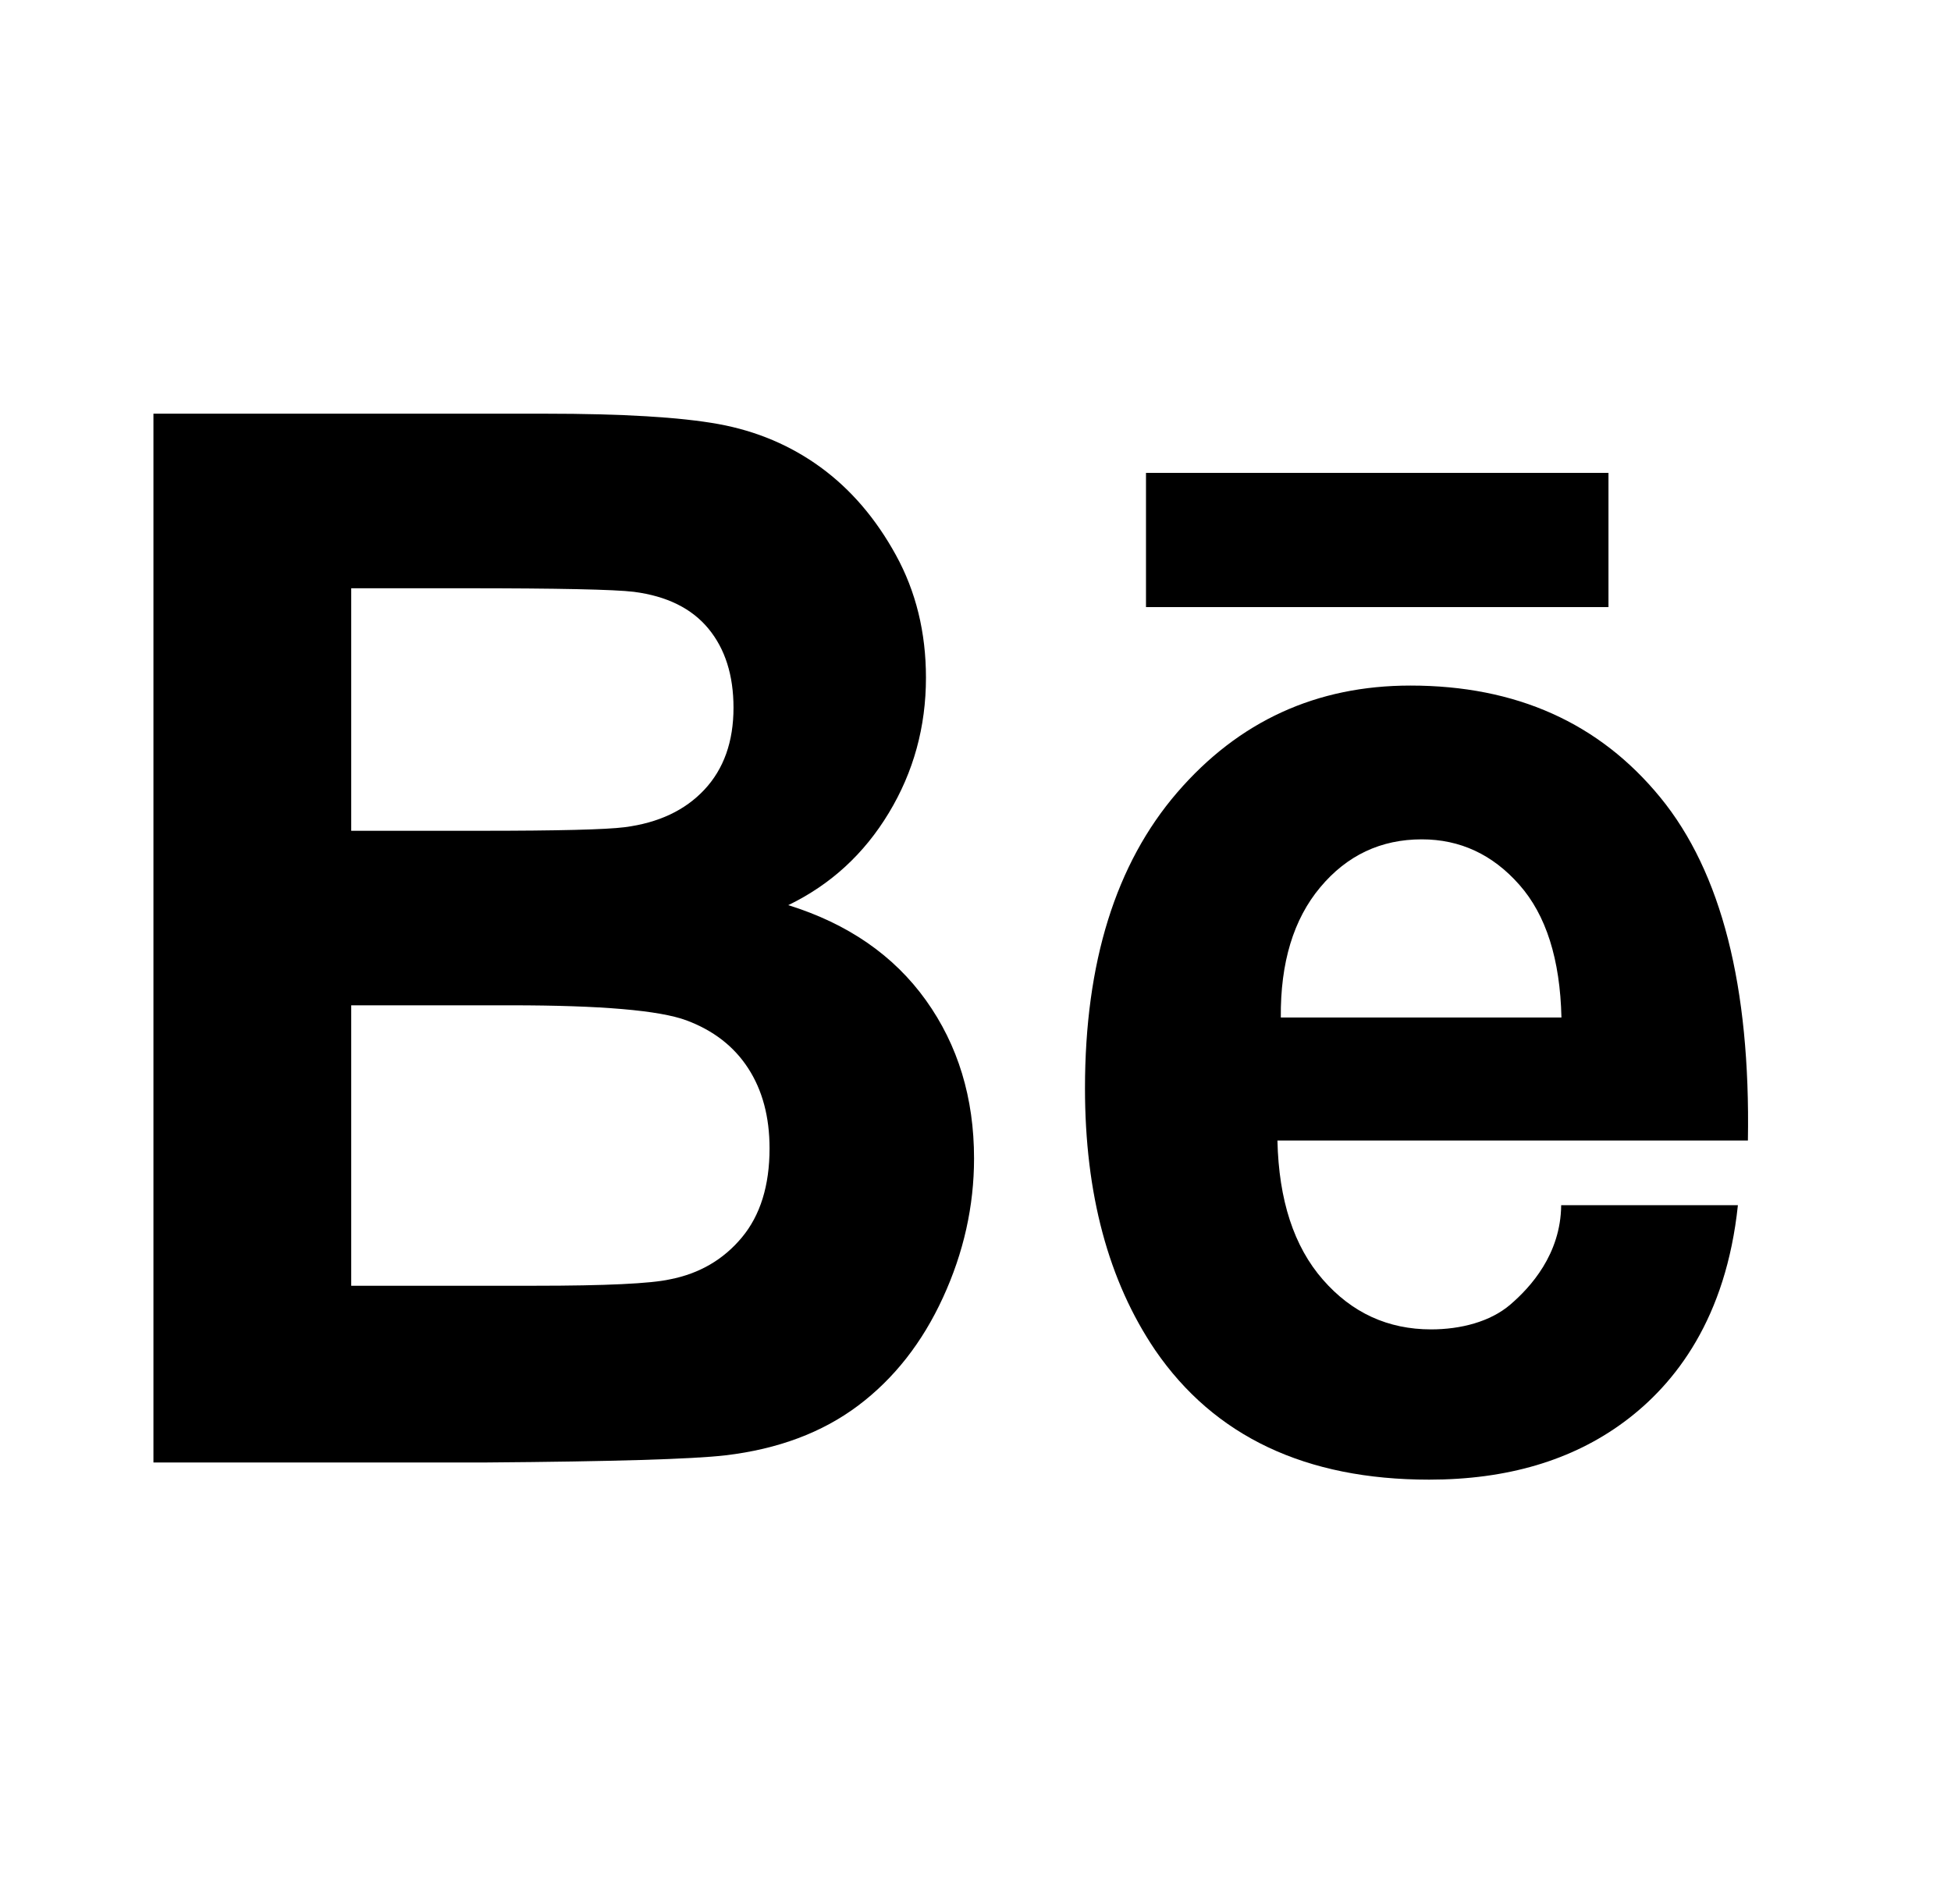
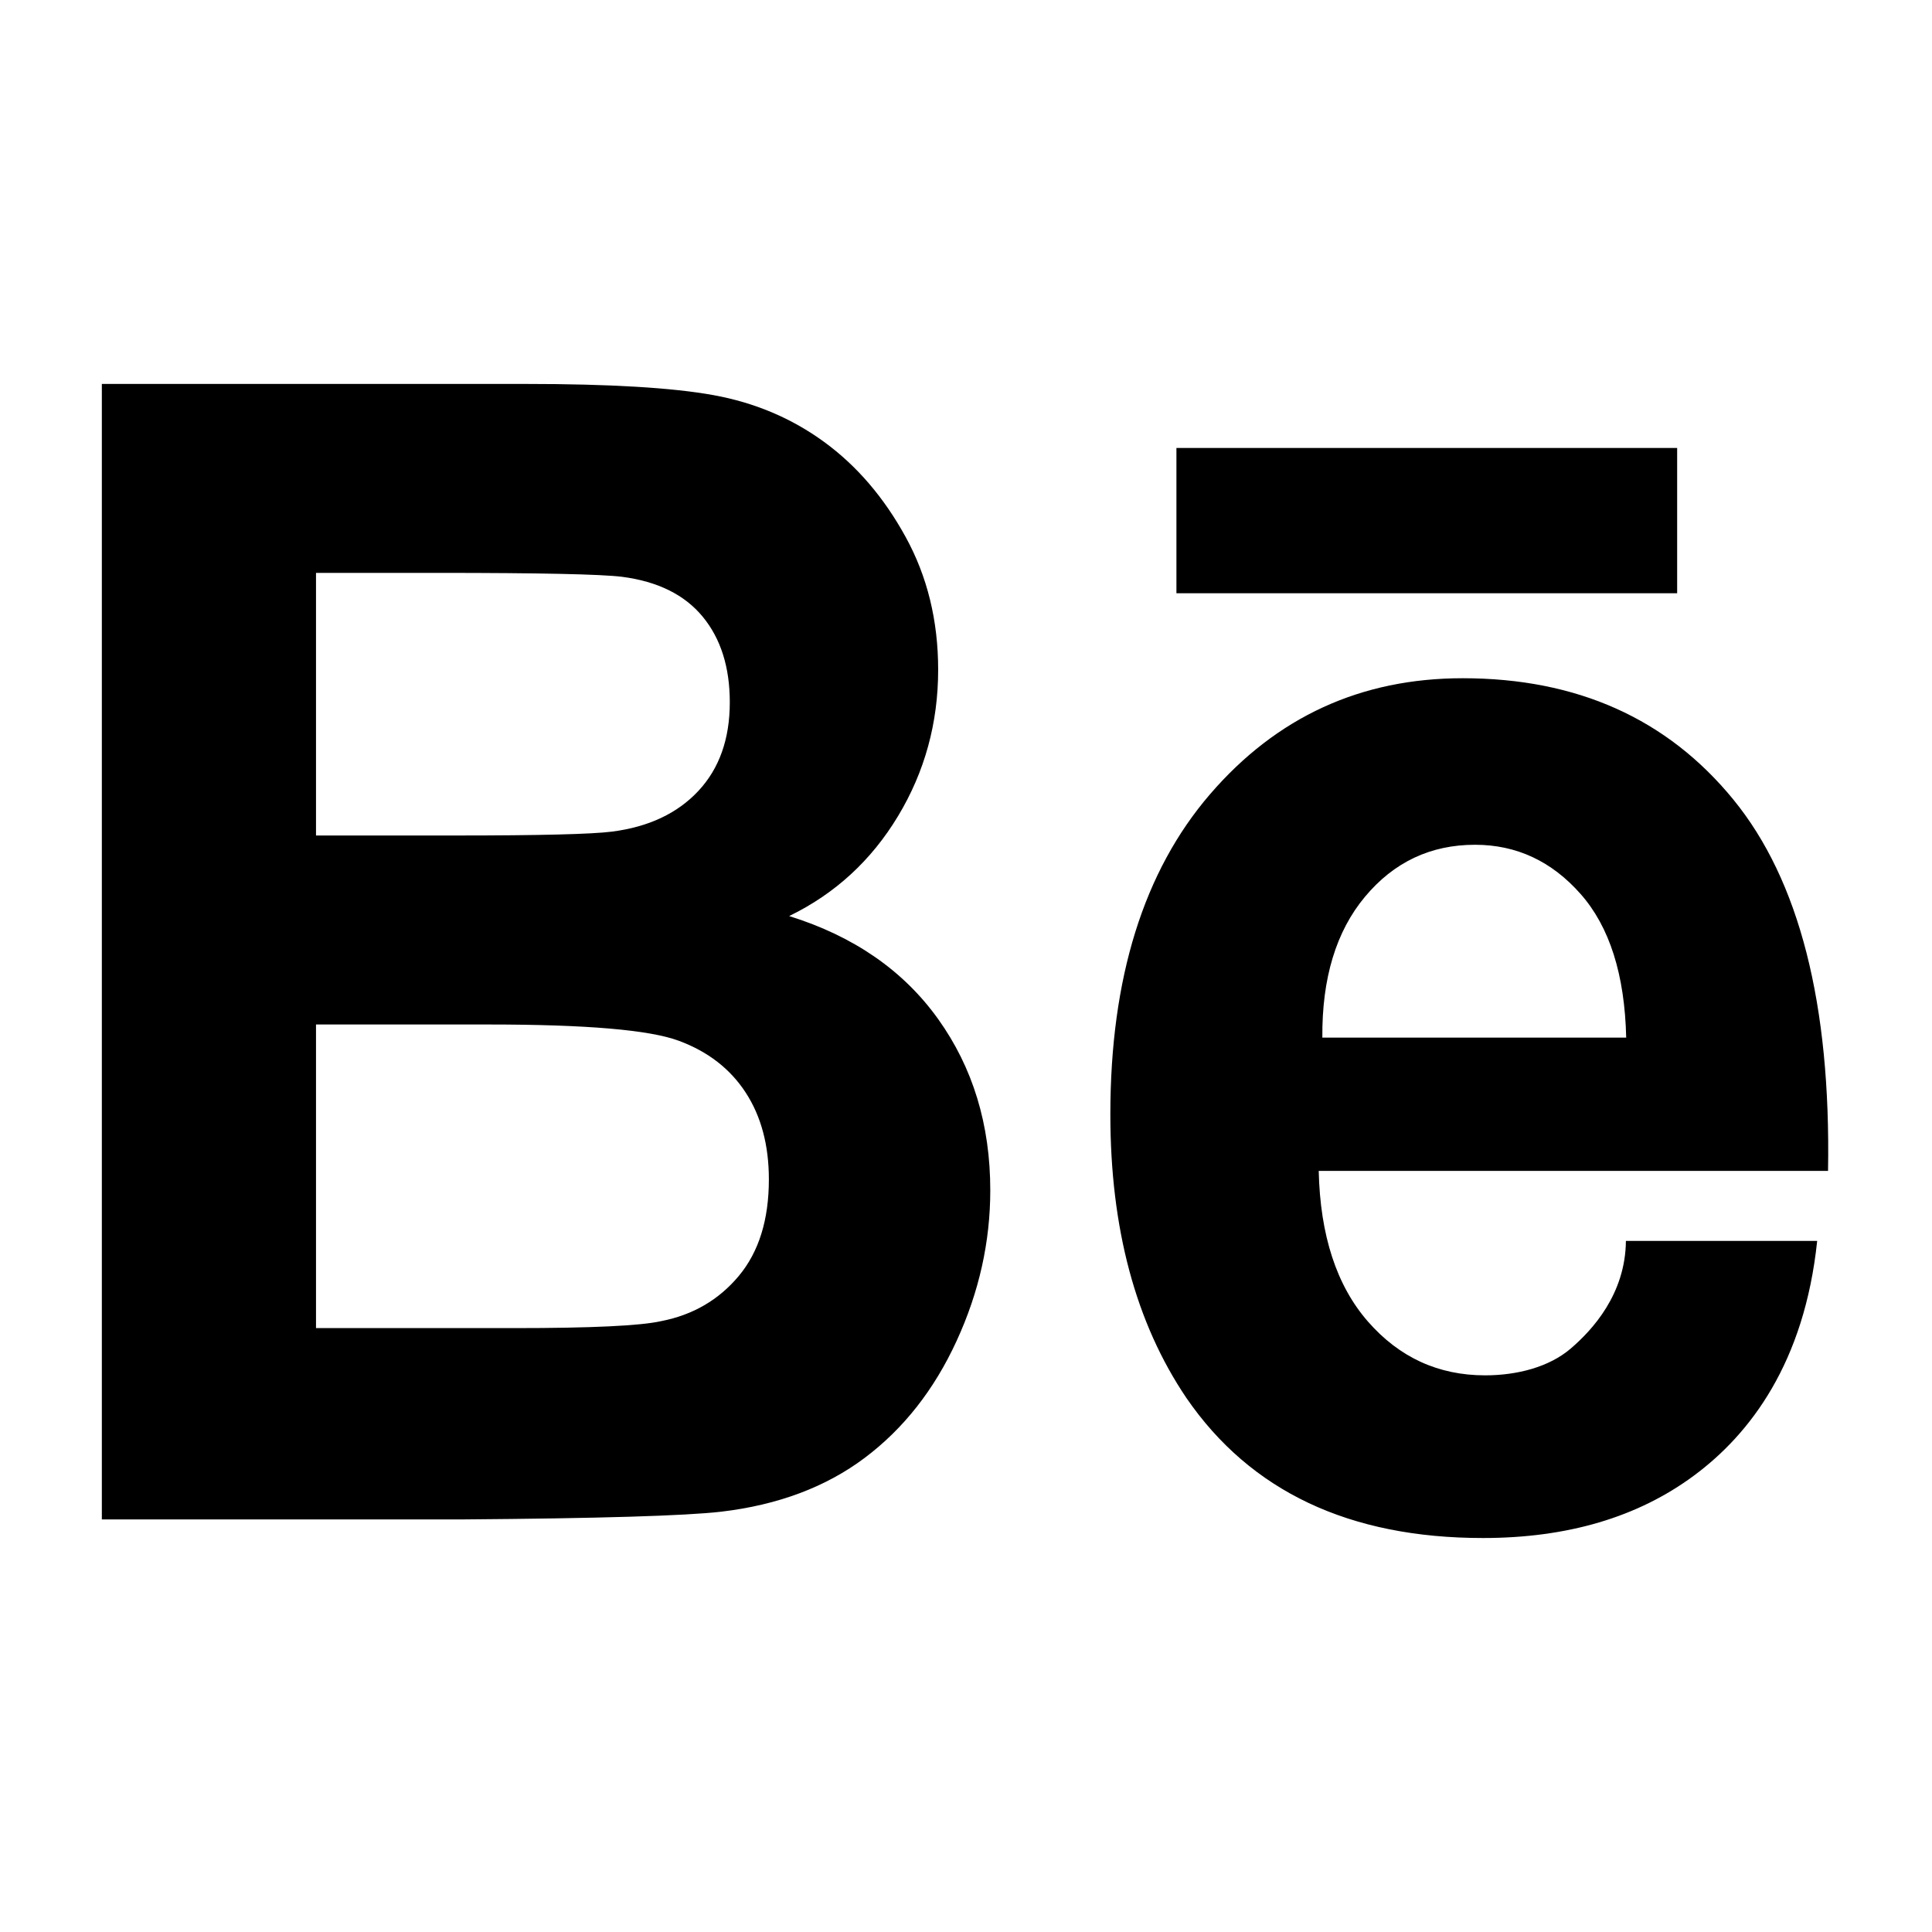
- <svg xmlns="http://www.w3.org/2000/svg" width="100%" height="100%" viewBox="0 0 41 40" version="1.1" xml:space="preserve" style="fill-rule:evenodd;clip-rule:evenodd;stroke-linejoin:round;stroke-miterlimit:2;">
-   <g id="Artboard1" transform="matrix(0.801589,0,0,0.882498,0,0)">
-     <rect x="0" y="0" width="50" height="45" style="fill:none;" />
-     <g transform="matrix(1.16522,0,0,1.13315,-2.43385,0.0570631)">
-       <path d="M5.541,8.644L14.352,8.644C16.096,8.644 17.396,8.717 18.253,8.862C19.11,9.008 19.877,9.311 20.554,9.772C21.23,10.233 21.794,10.847 22.245,11.614C22.696,12.38 22.922,13.24 22.922,14.192C22.922,15.225 22.644,16.172 22.087,17.034C21.531,17.896 20.777,18.542 19.824,18.973C21.168,19.364 22.2,20.031 22.922,20.973C23.643,21.915 24.004,23.023 24.004,24.296C24.004,25.298 23.771,26.273 23.305,27.22C22.839,28.168 22.203,28.924 21.396,29.491C20.589,30.057 19.594,30.405 18.411,30.536C17.669,30.616 15.88,30.666 13.044,30.686L5.541,30.686L5.541,8.644ZM9.991,12.313L9.991,17.41L12.908,17.41C14.642,17.41 15.72,17.385 16.141,17.335C16.903,17.244 17.502,16.981 17.938,16.545C18.374,16.109 18.592,15.535 18.592,14.824C18.592,14.142 18.404,13.588 18.028,13.162C17.652,12.736 17.093,12.478 16.351,12.388C15.91,12.338 14.642,12.313 12.547,12.313L9.991,12.313ZM9.991,21.078L9.991,26.972L14.111,26.972C15.715,26.972 16.732,26.927 17.163,26.837C17.825,26.717 18.364,26.423 18.78,25.957C19.195,25.491 19.403,24.867 19.403,24.085C19.403,23.424 19.243,22.863 18.922,22.401C18.602,21.94 18.138,21.605 17.532,21.394C16.925,21.184 15.61,21.078 13.585,21.078L9.991,21.078Z" style="fill-rule:nonzero;" />
-     </g>
-     <g transform="matrix(1.16522,0,0,1.13315,-2.43385,0.0570631)">
-       <path d="M37.214,25.279L41.19,25.279C40.924,27.648 39.794,29.03 38.626,29.836C37.458,30.643 35.997,31.047 34.243,31.047C31.467,31.047 29.412,30.14 28.079,28.325C27.026,26.872 26.5,25.038 26.5,22.822C26.5,20.176 27.192,18.104 28.575,16.605C29.958,15.107 31.707,14.358 33.822,14.358C36.198,14.358 38.072,15.142 39.446,16.711C40.819,18.279 41.475,20.682 41.415,23.92L30.83,23.92C30.86,25.173 31.201,26.148 31.853,26.844C32.504,27.541 33.316,27.889 34.288,27.889C34.95,27.889 35.617,27.73 36.068,27.369C36.519,27.008 37.204,26.313 37.214,25.279ZM37.22,21.334C37.19,20.111 36.875,19.181 36.273,18.545C35.672,17.908 34.94,17.59 34.078,17.59C33.156,17.59 32.394,17.926 31.793,18.598C31.191,19.269 30.895,20.181 30.906,21.334L37.22,21.334Z" style="fill-rule:nonzero;" />
-     </g>
-     <g transform="matrix(1.24752,0,0,1.22031,0,-1.1121)">
-       <rect x="24.083" y="10.14" width="9.719" height="2.619" />
+ <svg xmlns="http://www.w3.org/2000/svg" width="100%" height="100%" viewBox="0 0 40 40" version="1.1" xml:space="preserve" style="fill-rule:evenodd;clip-rule:evenodd;stroke-linejoin:round;stroke-miterlimit:2;">
+   <g transform="matrix(1,0,0,1,-136.982,0)">
+     <g id="BeHance" transform="matrix(0.8,0,0,0.888889,136.982,0)">
+       <rect x="0" y="0" width="50" height="45" style="fill:none;" />
+       <g transform="matrix(1.25,0,0,1.125,-171.228,0)" class="fg-color">
+         <path d="M170.645,25.692L174.605,25.692C174.341,28.218 173.215,29.692 172.052,30.552C170.888,31.413 169.433,31.843 167.685,31.843C164.919,31.843 162.872,30.876 161.544,28.941C160.496,27.39 159.971,25.434 159.971,23.071C159.971,20.249 160.66,18.038 162.038,16.44C163.416,14.842 165.159,14.042 167.266,14.042C169.633,14.042 171.5,14.879 172.868,16.552C174.236,18.225 174.89,20.789 174.83,24.242L164.285,24.242C164.315,25.578 164.655,26.618 165.304,27.361C165.953,28.104 166.762,28.475 167.73,28.475C168.389,28.475 169.054,28.305 169.503,27.92C169.952,27.535 170.635,26.794 170.645,25.692ZM139.091,7.949L147.868,7.949C149.606,7.949 150.902,8.026 151.755,8.181C152.609,8.336 153.373,8.659 154.047,9.151C154.721,9.643 155.283,10.298 155.732,11.116C156.182,11.934 156.406,12.85 156.406,13.866C156.406,14.967 156.129,15.978 155.575,16.897C155.021,17.816 154.269,18.506 153.321,18.966C154.659,19.383 155.687,20.094 156.406,21.099C157.125,22.104 157.485,23.285 157.485,24.643C157.485,25.712 157.253,26.752 156.788,27.762C156.324,28.772 155.69,29.579 154.886,30.183C154.082,30.787 153.091,31.159 151.913,31.298C151.174,31.383 149.391,31.437 146.565,31.458L139.091,31.458L139.091,7.949ZM143.525,21.211L143.525,27.497L147.629,27.497C149.227,27.497 150.24,27.449 150.669,27.353C151.329,27.225 151.865,26.912 152.28,26.415C152.694,25.918 152.901,25.252 152.901,24.418C152.901,23.713 152.742,23.114 152.422,22.622C152.102,22.13 151.641,21.772 151.036,21.548C150.432,21.323 149.122,21.211 147.105,21.211L143.525,21.211ZM170.651,21.483C170.621,20.179 170.307,19.188 169.707,18.509C169.108,17.83 168.379,17.49 167.521,17.49C166.602,17.49 165.843,17.848 165.244,18.565C164.645,19.281 164.35,20.254 164.36,21.483L170.651,21.483ZM143.525,11.861L143.525,17.298L146.43,17.298C148.158,17.298 149.232,17.271 149.651,17.218C150.41,17.121 151.006,16.841 151.441,16.376C151.875,15.911 152.092,15.299 152.092,14.54C152.092,13.813 151.905,13.222 151.531,12.768C151.156,12.313 150.6,12.038 149.861,11.942C149.421,11.888 148.158,11.861 146.071,11.861L143.525,11.861ZM171.706,9.275L161.339,9.275L161.339,12.283L171.706,12.283L171.706,9.275Z" style="fill-rule:nonzero;" />
+       </g>
    </g>
  </g>
</svg>
